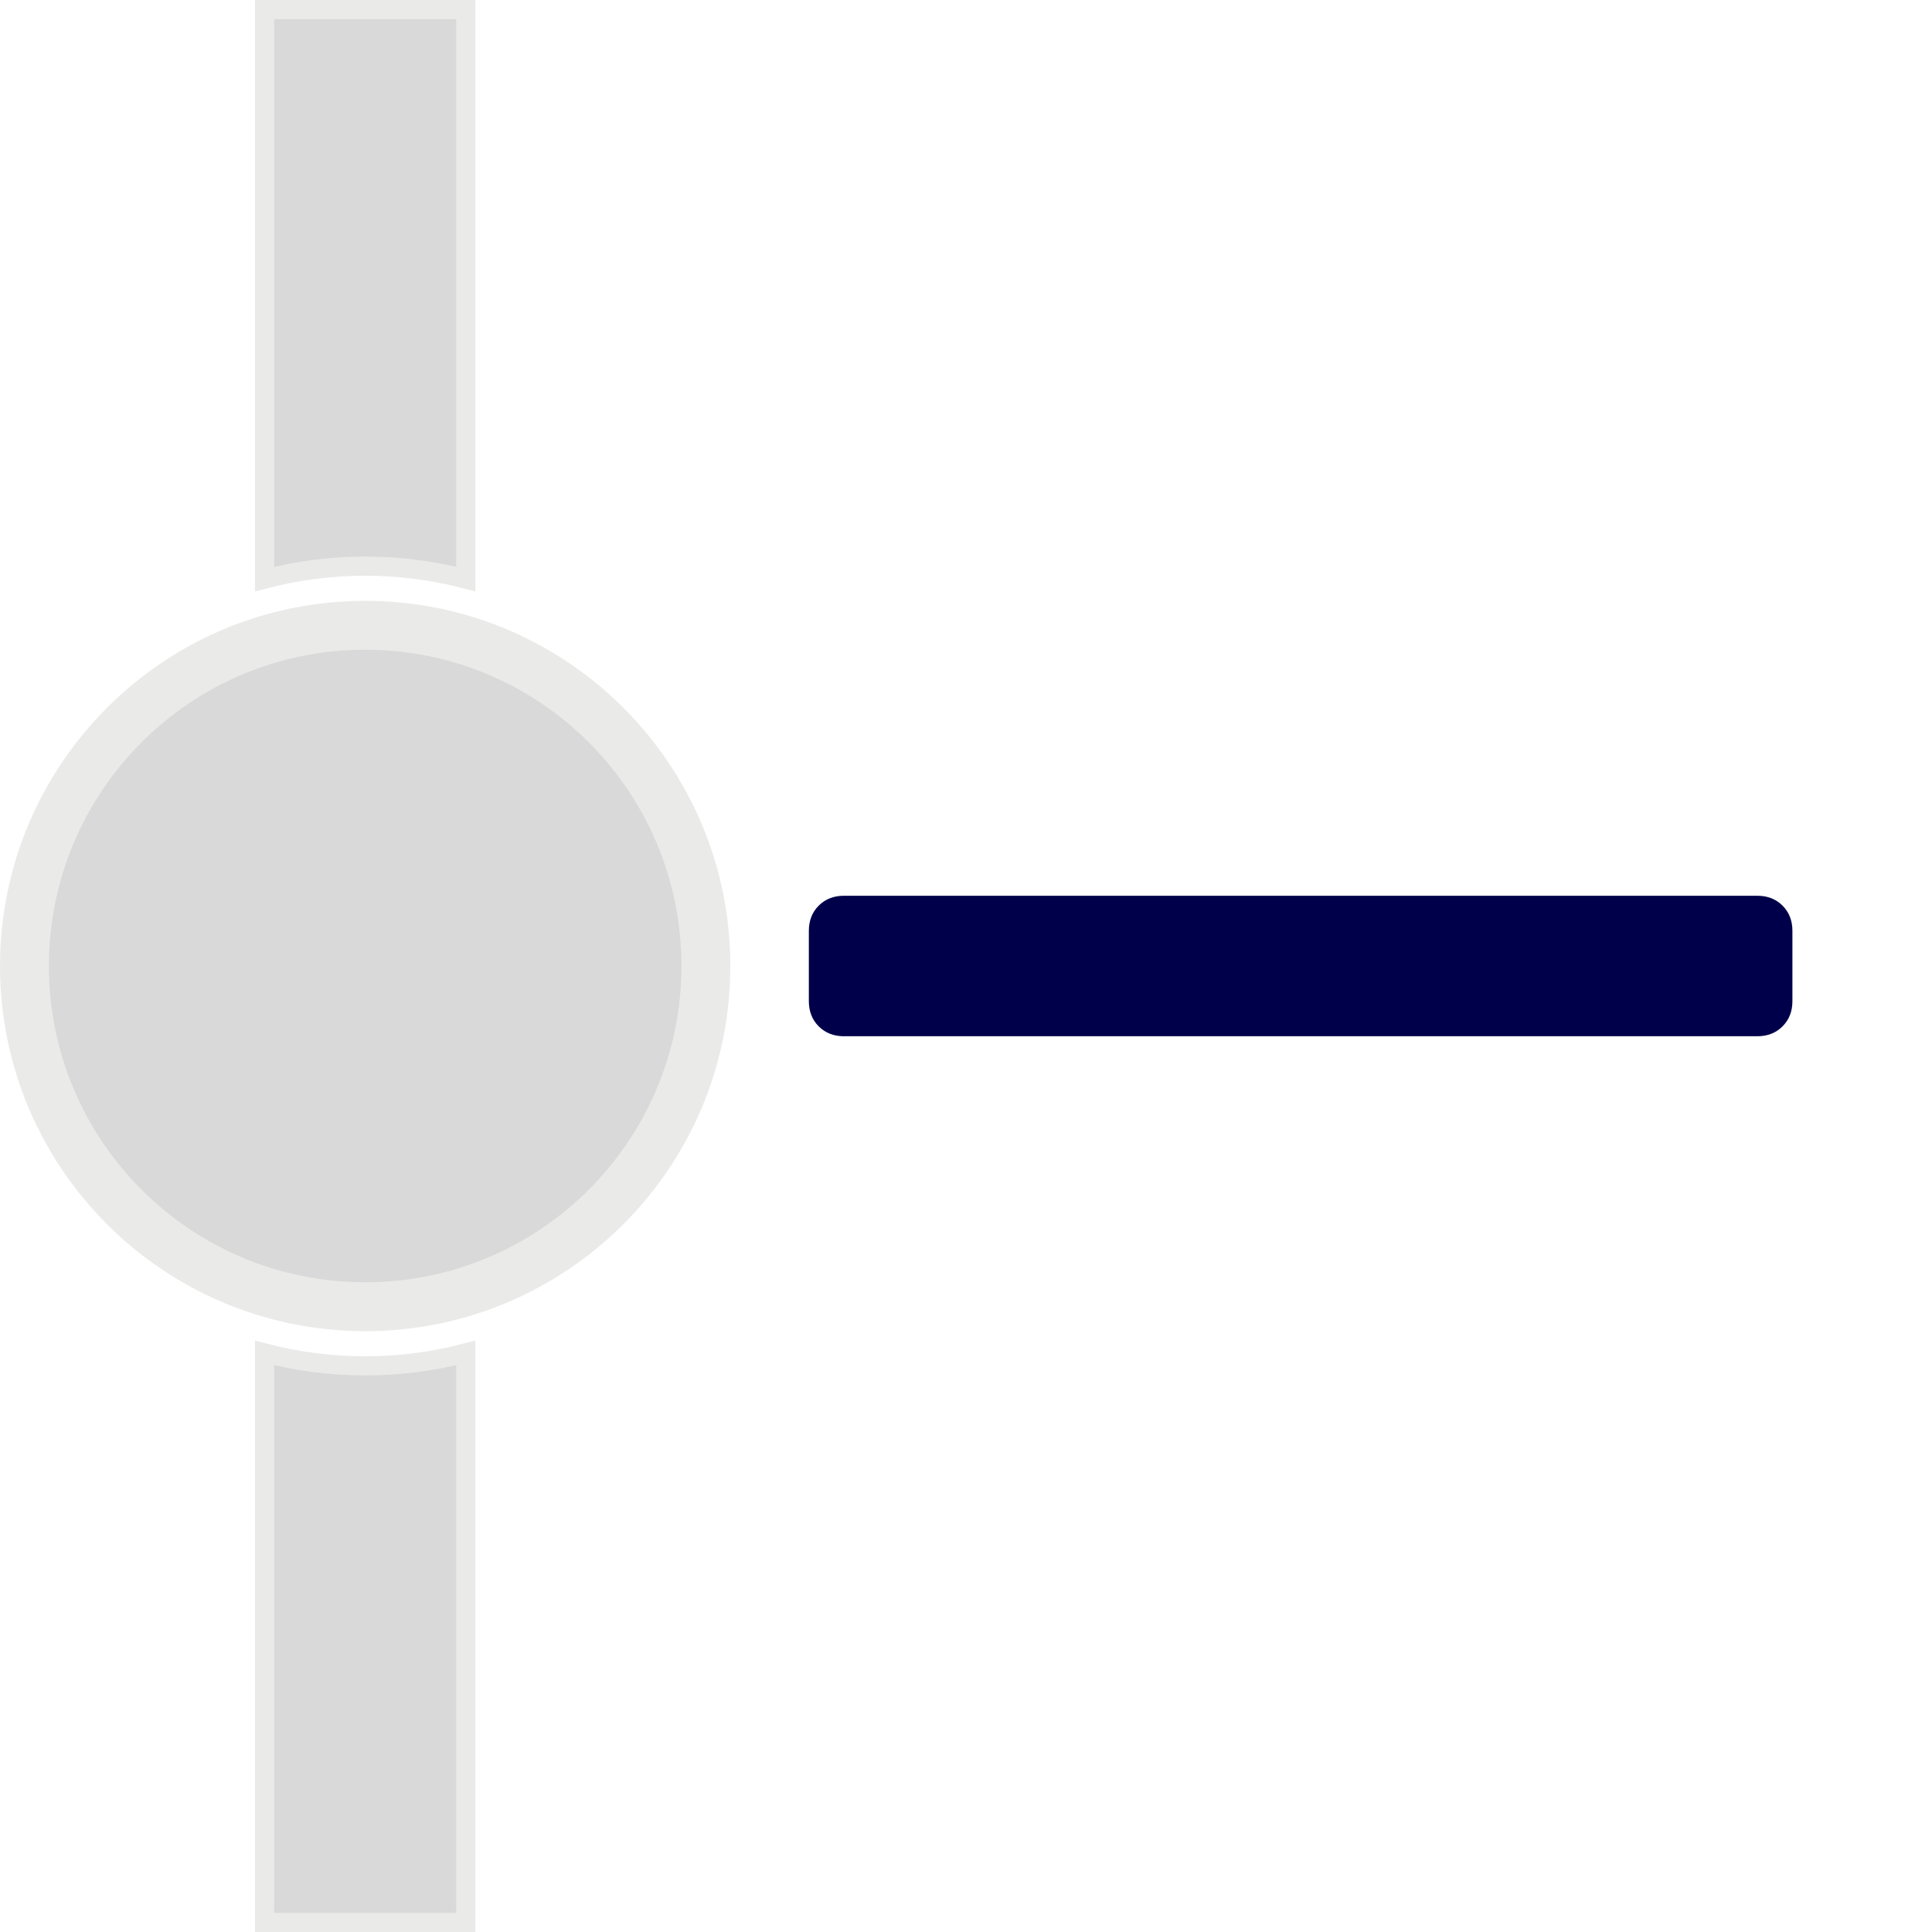
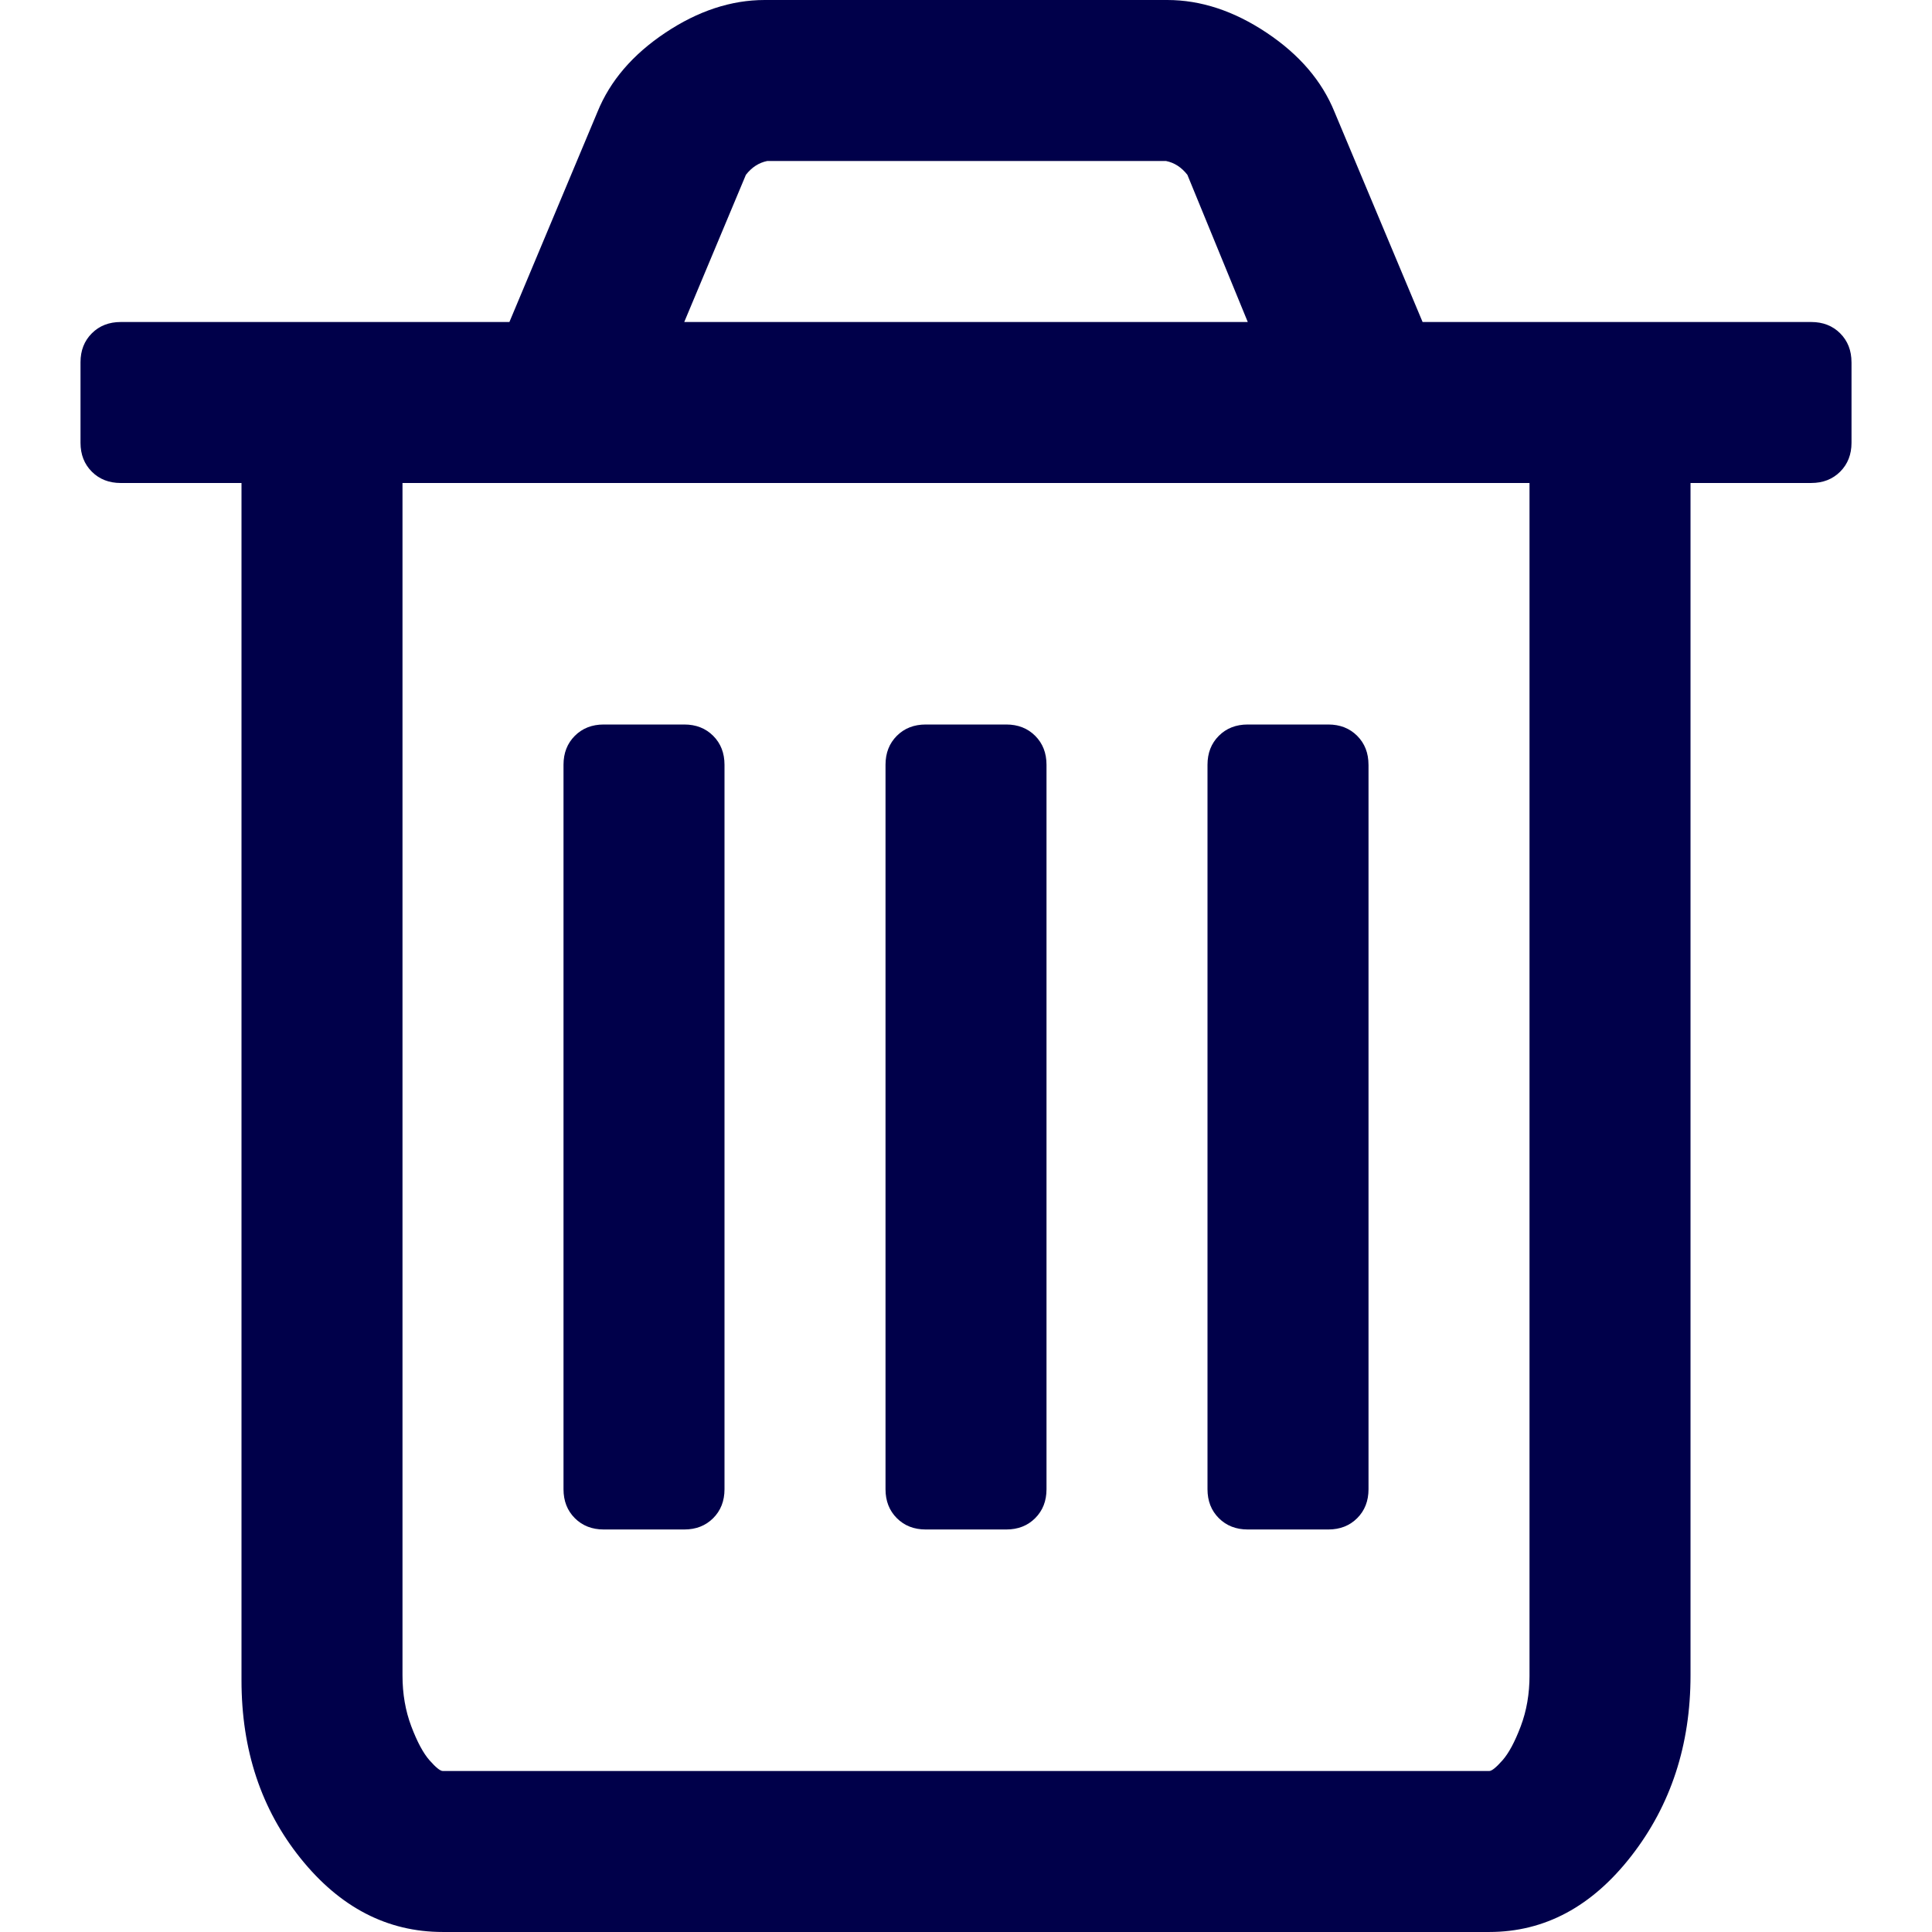
<svg xmlns="http://www.w3.org/2000/svg" version="1.0" width="100" height="100" id="svg2">
  <defs id="defs4" />
-   <g id="g863" transform="matrix(0.9900836,0,0,0.9900836,-30.60306,0.495819)" style="fill:#d9d9d9;fill-opacity:1;stroke:#eaeae9;stroke-opacity:1">
-     <circle style="fill:#d9d9d9;fill-opacity:1;stroke:#eaeae9;stroke-width:2.556;stroke-miterlimit:4;stroke-dasharray:none;stroke-dashoffset:0;stroke-opacity:1" id="path812" cx="50" cy="50" r="17.812" />
-     <path id="rect818-3" style="fill:#d9d9d9;fill-opacity:1;stroke:#eaeae9;stroke-width:1.002;stroke-miterlimit:4;stroke-dasharray:none;stroke-dashoffset:0;stroke-opacity:1" d="M 44.74,2.8749996e-8 V 29.77 A 20.904,20.904 0 0 1 50,29.096 20.904,20.904 0 0 1 55.26,29.77 V 2.8749996e-8 Z M 44.74,70.23 V 100 H 55.26 V 70.23 A 20.904,20.904 0 0 1 50,70.904 20.904,20.904 0 0 1 44.74,70.23 Z" />
-   </g>
-   <path style="fill:#00004a;fill-opacity:1;stroke-width:1" d="m 92.775,48.182 v 3.636 c 0,0.53 -0.17,0.966 -0.511,1.307 -0.341,0.341 -0.777,0.511 -1.307,0.511 H 70.957 l -7.273,0 H 43.684 c -0.53,0 -0.966,-0.17 -1.307,-0.511 -0.341,-0.341 -0.511,-0.777 -0.511,-1.307 v -3.636 c 0,-0.53 0.17,-0.966 0.511,-1.307 0.341,-0.341 0.777,-0.511 1.307,-0.511 h 20 7.273 20 c 0.53,0 0.966,0.17 1.307,0.511 0.341,0.341 0.511,0.777 0.511,1.307 z" id="path4735" />
+   <path style="fill:#00004a;fill-opacity:1;stroke:none;stroke-width:1" id="path4135" d="m 37.5,39.583 v 37.5 q 0,0.911 -0.586,1.497 -0.586,0.586 -1.497,0.586 H 31.25 q -0.911,0 -1.497,-0.586 -0.586,-0.586 -0.586,-1.497 V 39.583 q 0,-0.911 0.586,-1.497 0.586,-0.586 1.497,-0.586 h 4.167 q 0.911,0 1.497,0.586 Q 37.5,38.672 37.5,39.583 Z m 16.667,0 v 37.5 q 0,0.911 -0.586,1.497 -0.586,0.586 -1.497,0.586 h -4.167 q -0.911,0 -1.497,-0.586 -0.586,-0.586 -0.586,-1.497 V 39.583 q 0,-0.911 0.586,-1.497 0.586,-0.586 1.497,-0.586 h 4.167 q 0.911,0 1.497,0.586 0.586,0.586 0.586,1.497 z m 16.667,0 v 37.5 q 0,0.911 -0.586,1.497 -0.586,0.586 -1.497,0.586 h -4.167 q -0.911,0 -1.497,-0.586 Q 62.5,77.995 62.5,77.083 V 39.583 q 0,-0.911 0.586,-1.497 0.586,-0.586 1.497,-0.586 h 4.167 q 0.911,0 1.497,0.586 0.586,0.586 0.586,1.497 z m 8.333,47.135 V 25 H 20.833 v 61.719 q 0,1.432 0.456,2.637 0.456,1.204 0.944,1.758 0.488,0.553 0.684,0.553 h 54.167 q 0.195,0 0.684,-0.553 0.488,-0.553 0.944,-1.758 0.456,-1.204 0.456,-2.637 z m -43.75,-70.052 h 29.167 l -3.125,-7.617 Q 61.003,8.464 60.352,8.333 H 39.714 Q 39.062,8.464 38.607,9.049 Z m 60.417,2.083 v 4.167 q 0,0.911 -0.586,1.497 -0.586,0.586 -1.497,0.586 h -6.25 v 61.719 q 0,5.404 -3.06,9.342 -3.06,3.939 -7.357,3.939 H 22.917 q -4.297,0 -7.357,-3.809 Q 12.5,92.383 12.5,86.979 V 25 H 6.25 q -0.911,0 -1.497,-0.586 -0.586,-0.586 -0.586,-1.497 v -4.167 q 0,-0.911 0.586,-1.497 0.586,-0.586 1.497,-0.586 H 26.367 l 4.557,-10.872 Q 31.901,3.385 34.44,1.693 36.979,9.9999999e-7 39.583,9.9999999e-7 h 20.833 q 2.604,0 5.143,1.693 2.539,1.693 3.516,4.102 L 73.633,16.667 H 93.75 q 0.911,0 1.497,0.586 0.586,0.586 0.586,1.497 z" />
</svg>
